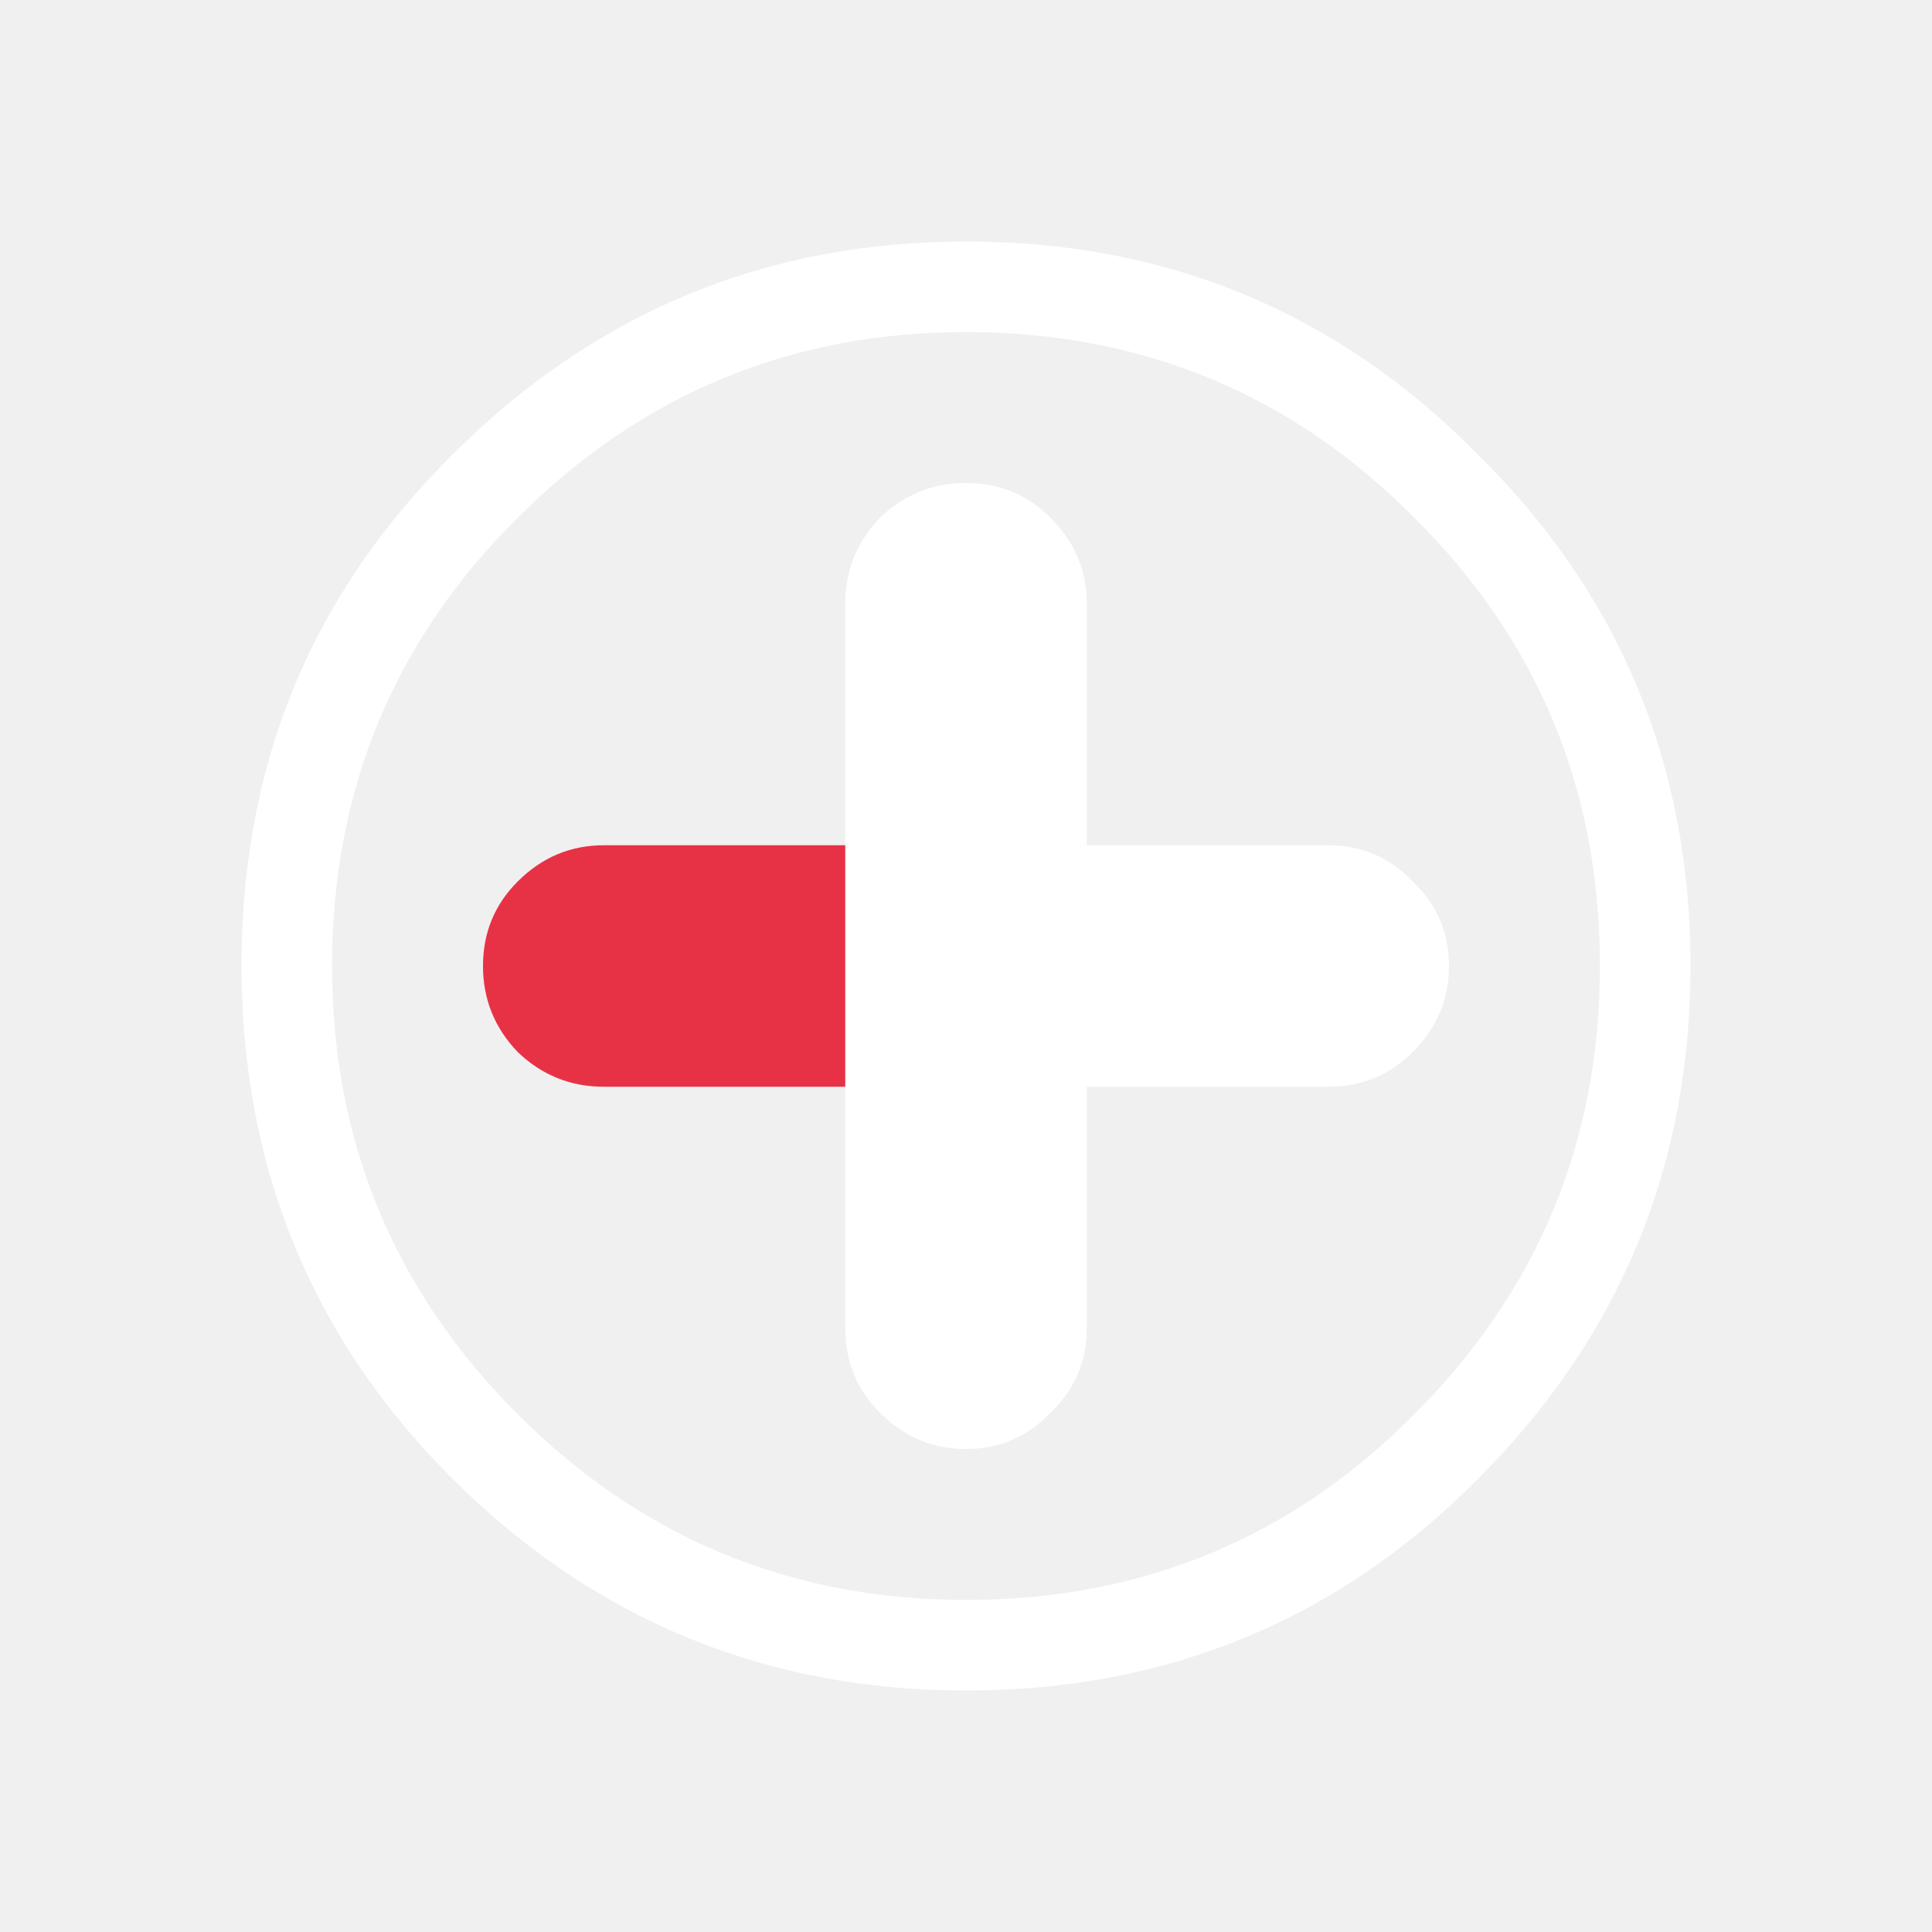
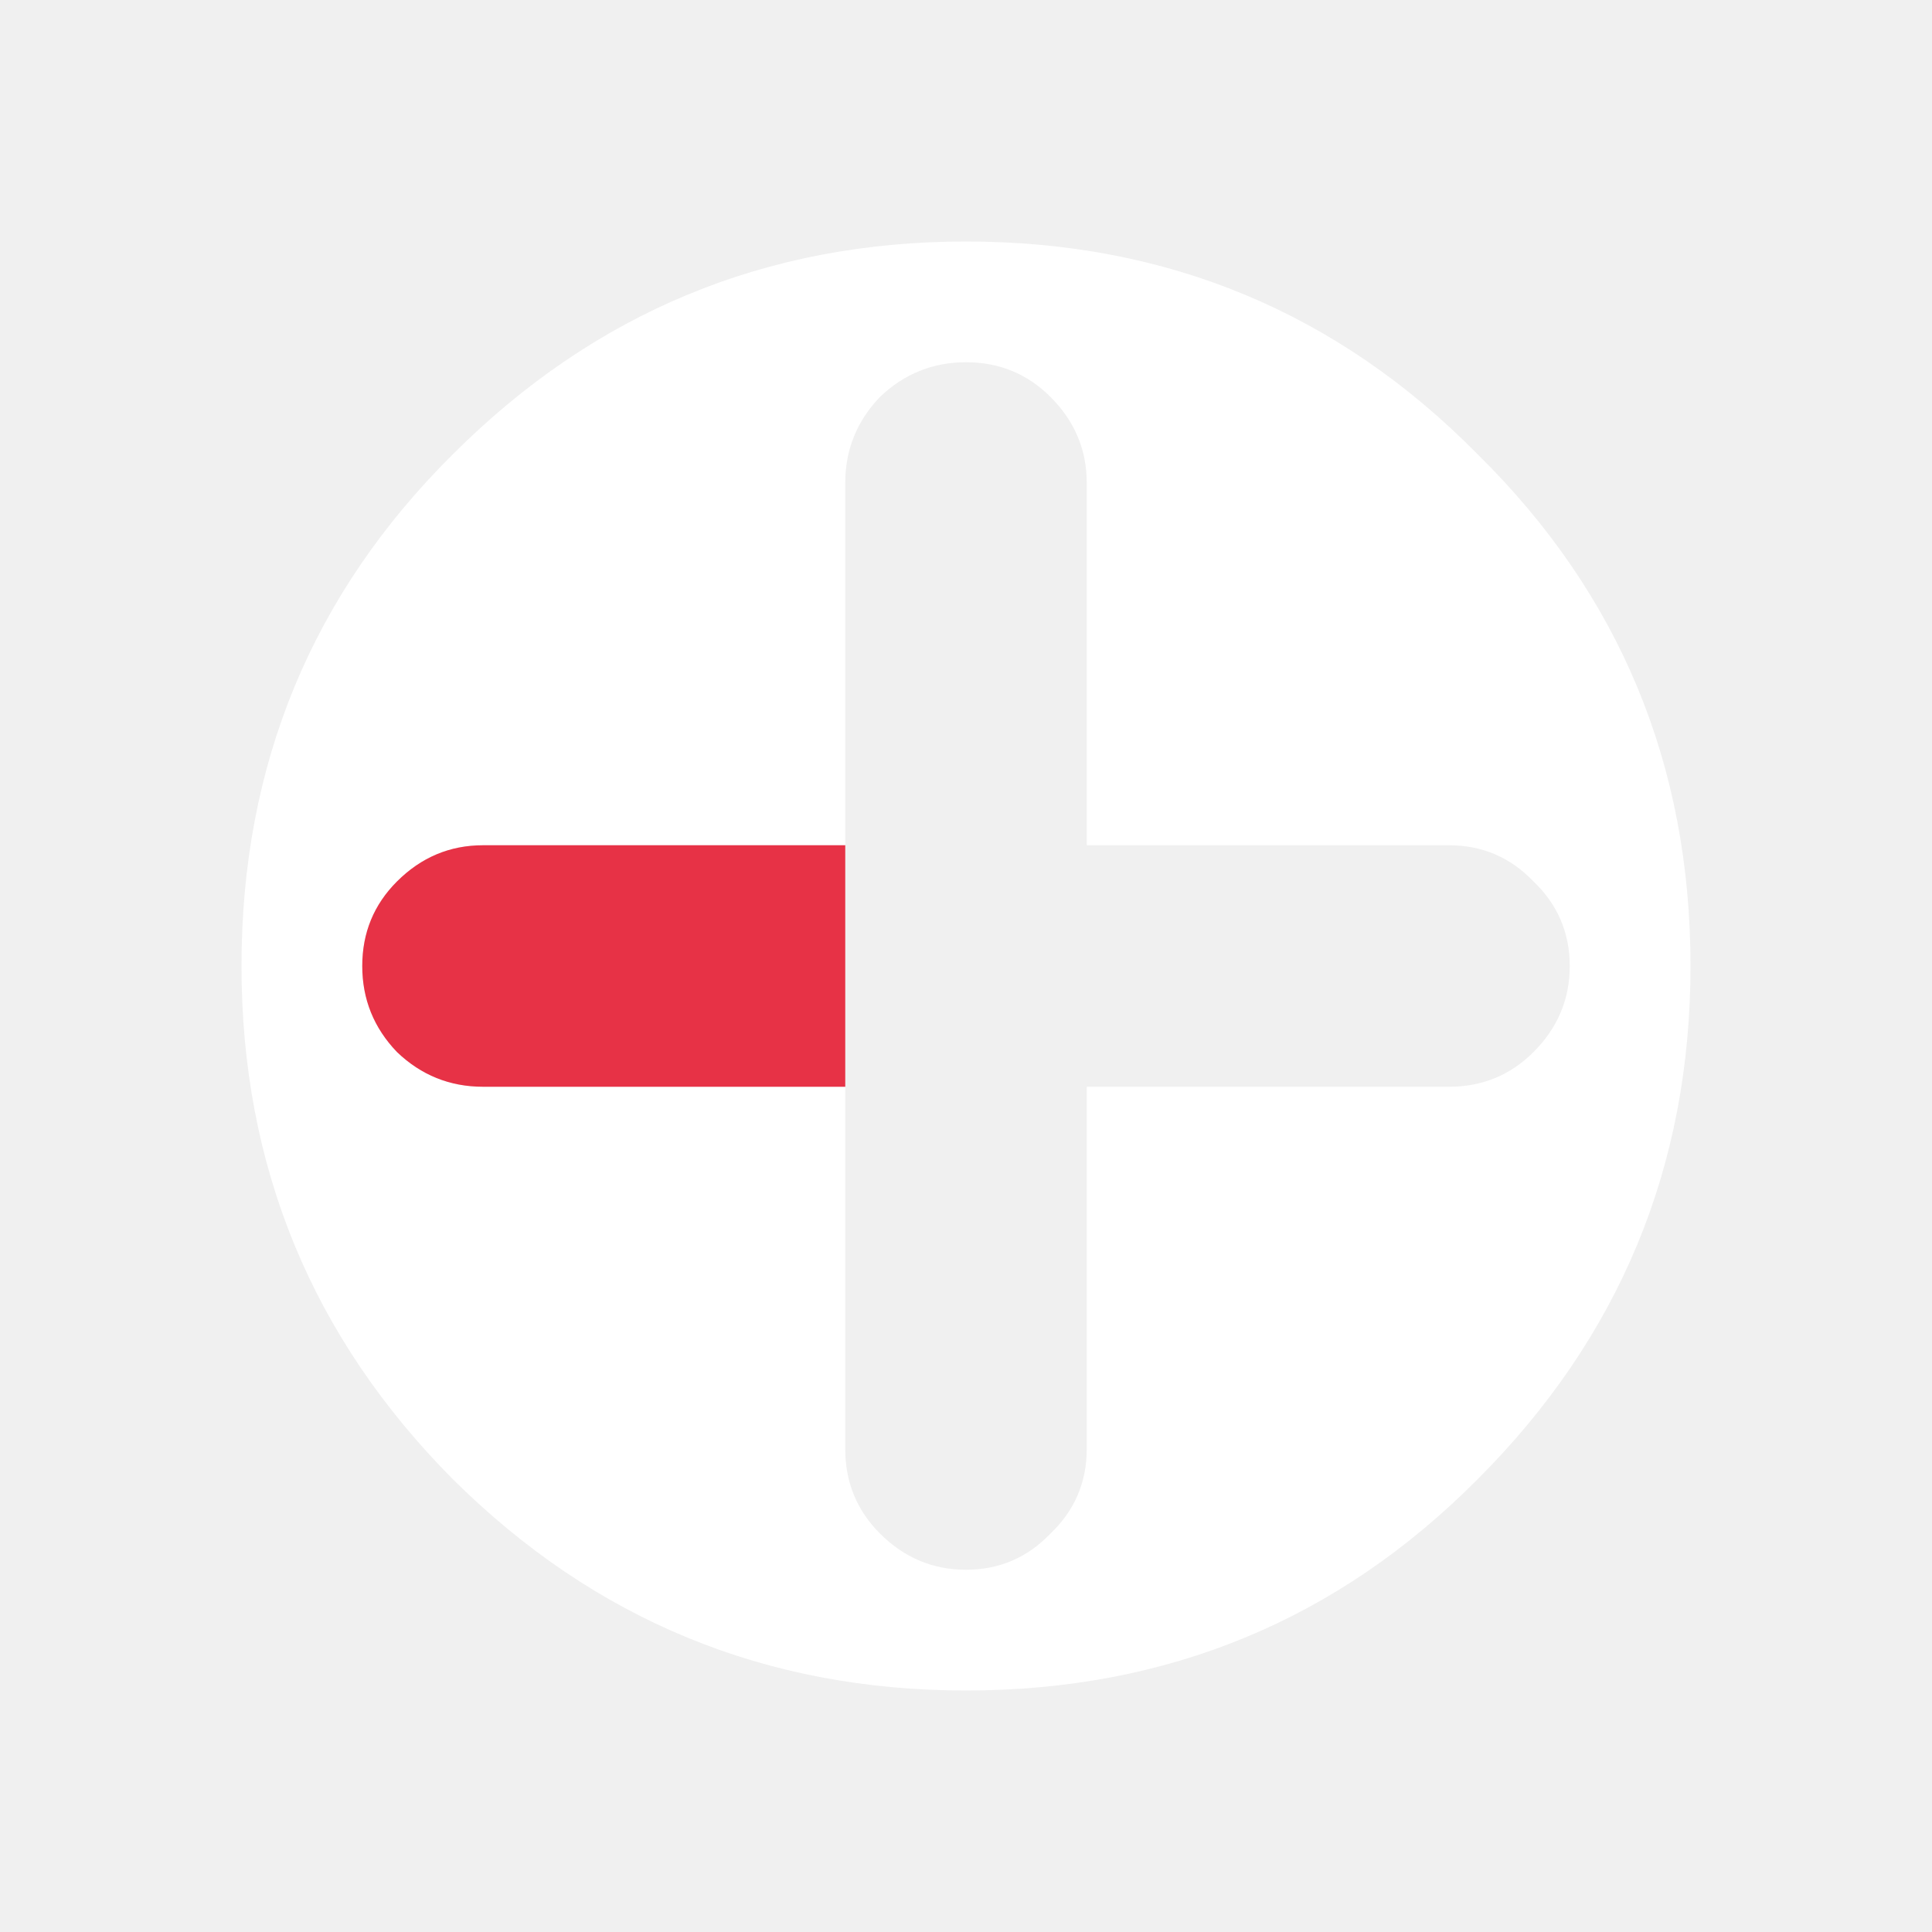
<svg xmlns="http://www.w3.org/2000/svg" width="64" height="64">
  <defs />
  <g>
-     <path stroke="none" fill="#FFFFFF" d="M32 8 Q42 8 48.95 15.05 56 22 56 32 56 41.95 48.95 49 42 56 32 56 22.05 56 15 49 9.55 43.55 8.35 36.3 8 34.2 8 32 8 29.75 8.35 27.65 9.55 20.45 15 15.05 22.05 8 32 8 M17.15 17.15 Q11 23.25 11 32 11 40.7 17.15 46.85 23.3 53 32 53 40.75 53 46.85 46.85 53 40.7 53 32 53 23.25 46.85 17.15 40.75 11 32 11 23.3 11 17.15 17.15 M28 28 L28 20 Q28 18.35 29.15 17.15 30.35 16 32 16 33.65 16 34.8 17.15 36 18.35 36 20 L36 28 44 28 Q45.65 28 46.8 29.2 48 30.35 48 32 48 33.65 46.8 34.85 45.65 36 44 36 L36 36 36 44 Q36 45.65 34.8 46.8 33.65 48 32 48 30.35 48 29.15 46.8 28 45.65 28 44 L28 36 28 28" />
-     <path stroke="none" fill="#E73246" d="M28 28 L28 36 20 36 Q18.35 36 17.15 34.85 16 33.65 16 32 16 30.35 17.15 29.2 18.35 28 20 28 L28 28" />
+     <path stroke="none" fill="#FFFFFF" d="M28 36 L28 48 Q28 49.65 29.15 50.8 30.35 52 32 52 33.65 52 34.8 50.8 36 49.65 36 48 L36 36 48 36 Q49.65 36 50.8 34.85 52 33.65 52 32 52 30.35 50.8 29.2 49.65 28 48 28 L36 28 36 16 Q36 14.35 34.8 13.15 33.65 12 32 12 30.35 12 29.15 13.15 28 14.35 28 16 L28 28 16 28 Q14.35 28 13.15 29.2 12 30.35 12 32 12 33.65 13.15 34.85 14.35 36 16 36 L28 36 M32 8 Q42 8 48.95 15.05 56 22 56 32 56 41.95 48.95 49 42 56 32 56 22.05 56 15 49 8 41.95 8 32 8 22 15 15.05 22.05 8 32 8" />
+     <path stroke="none" fill="#E73246" d="M28 36 L16 36 Q14.35 36 13.15 34.85 12 33.65 12 32 12 30.35 13.15 29.2 14.35 28 16 28 L28 28 28 36" />
  </g>
</svg>
